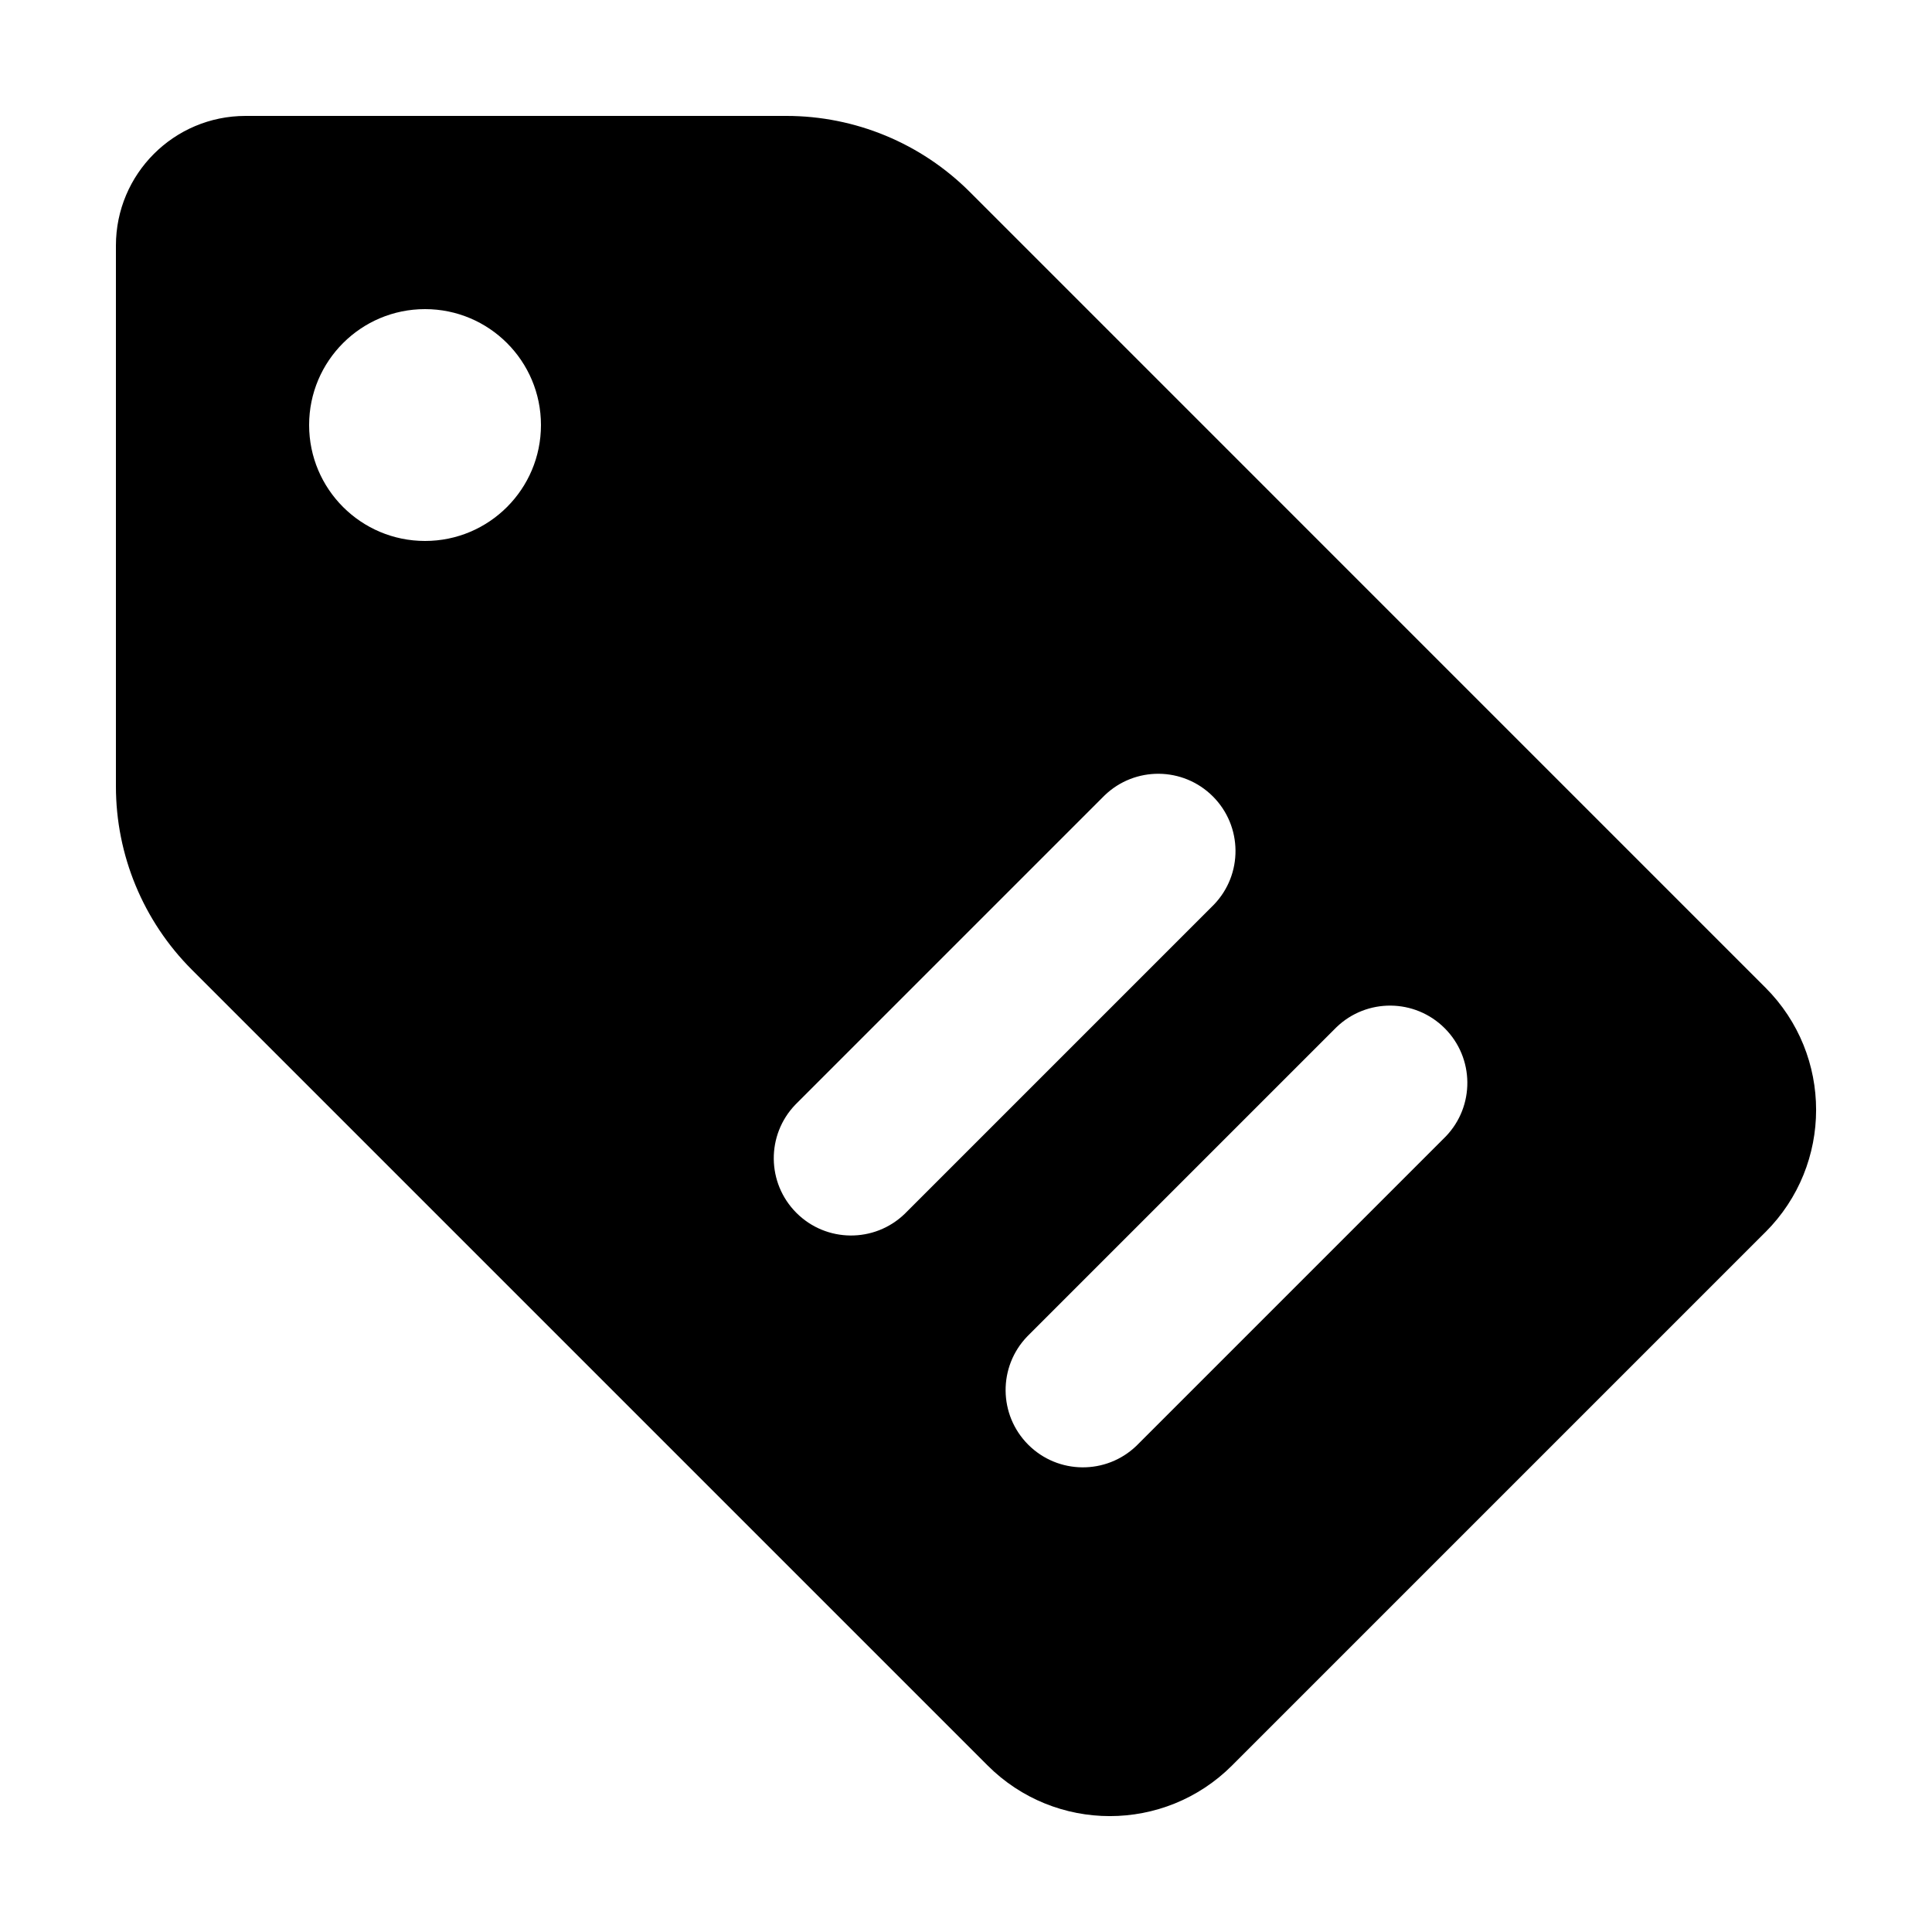
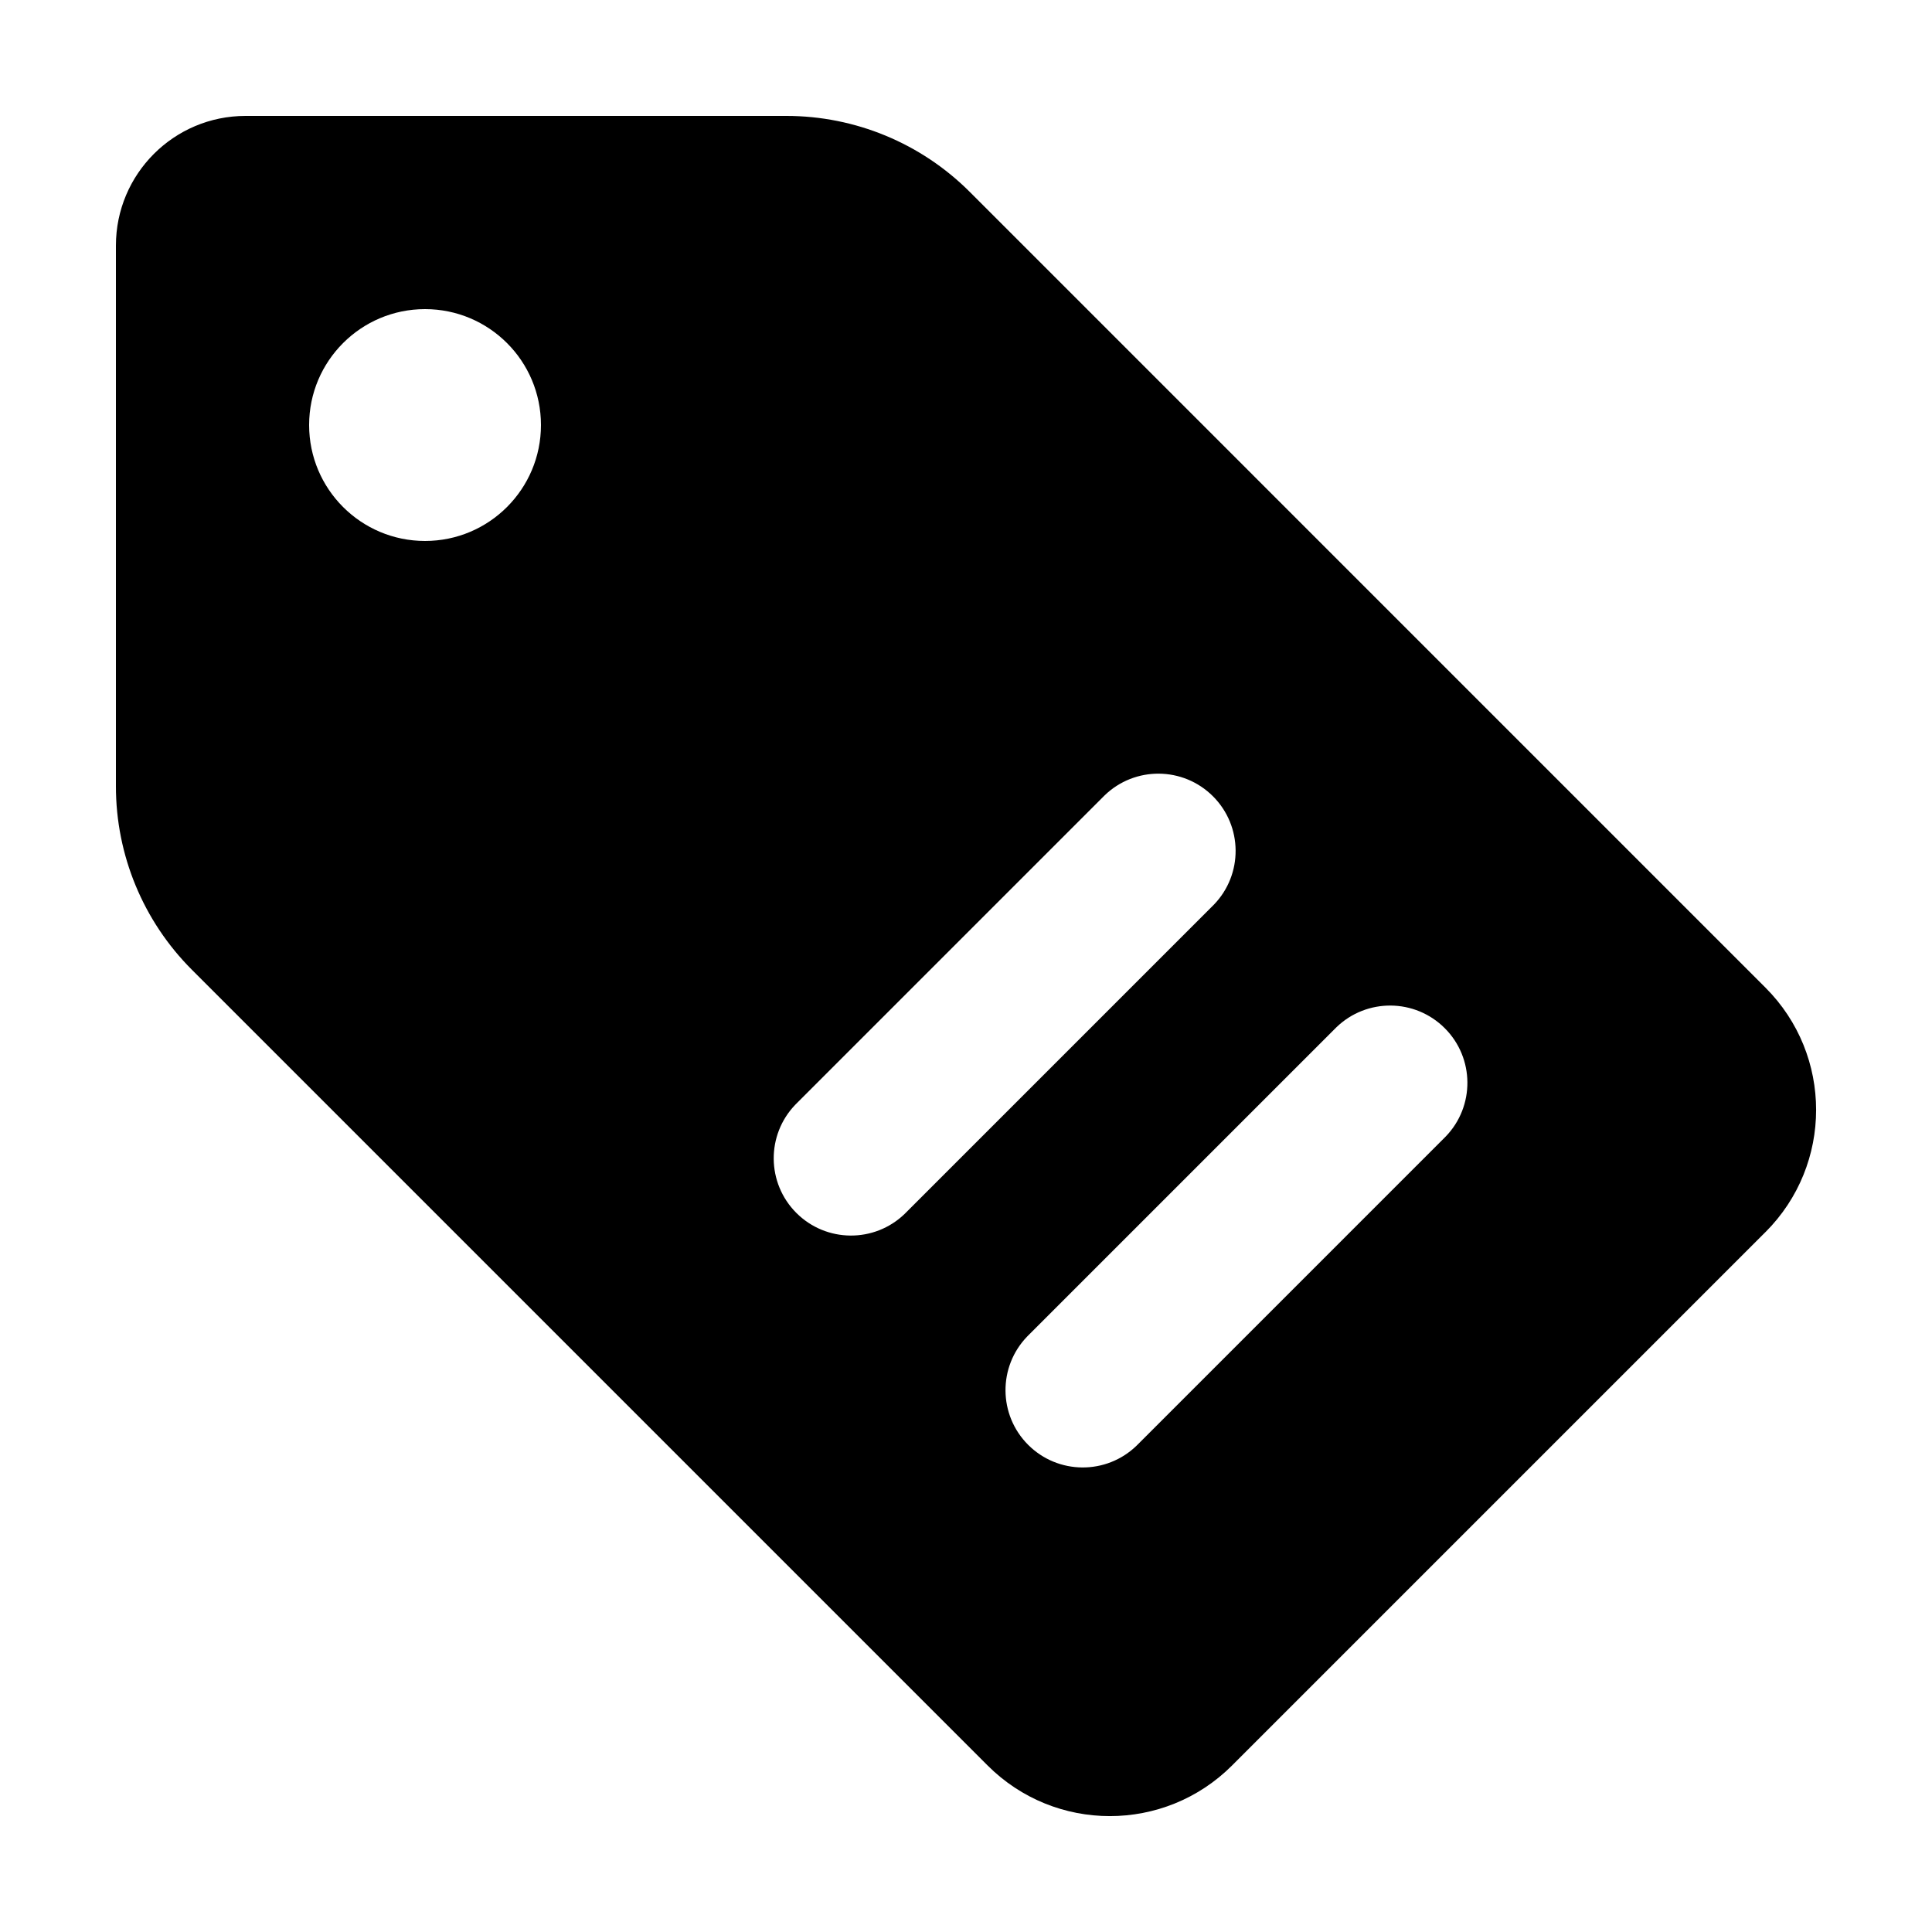
- <svg xmlns="http://www.w3.org/2000/svg" t="1585231292303" class="icon" viewBox="0 0 1024 1024" version="1.1" p-id="6132" width="128" height="128">
+ <svg xmlns="http://www.w3.org/2000/svg" class="icon" viewBox="0 0 1024 1024" width="128" height="128">
  <defs>
-     <style type="text/css" />
+     <style />
  </defs>
-   <path d="M935.731 653.025L653.025 935.731a91.607 91.607 0 0 1-129.577 0L101.683 513.966A137.421 137.421 0 0 1 61.44 416.768V130.15A68.71 68.71 0 0 1 130.15 61.44h286.638a137.421 137.421 0 0 1 97.178 40.243L935.731 523.469a91.607 91.607 0 0 1 0 129.577zM225.28 286.72a61.44 61.44 0 1 0 0-122.88 61.44 61.44 0 0 0 0 122.88z m483.041 257.761l-163.84 163.84a40.96 40.96 0 0 0 57.917 57.917l163.84-163.84a40.96 40.96 0 0 0-57.917-57.917z m-122.88-122.88l-163.84 163.84a40.96 40.96 0 0 0 57.917 57.917l163.84-163.84a40.96 40.96 0 0 0-57.917-57.917z" p-id="6133" />
+   <path d="M935.731 653.025L653.025 935.731a91.607 91.607 0 0 1-129.577 0L101.683 513.966a137.42 137.42 0 0 1-40.243-97.198V130.15a68.71 68.71 0 0 1 68.71-68.71h286.638a137.42 137.42 0 0 1 97.178 40.243L935.731 523.47a91.607 91.607 0 0 1 0 129.577zM225.28 286.72a61.44 61.44 0 1 0 0-122.88 61.44 61.44 0 0 0 0 122.88zm483.041 257.761l-163.84 163.84A40.96 40.96 0 0 0 602.4 766.24l163.84-163.84a40.96 40.96 0 0 0-57.918-57.918zm-122.88-122.88l-163.84 163.84a40.96 40.96 0 0 0 57.918 57.918l163.84-163.84A40.96 40.96 0 0 0 585.44 421.6z" />
</svg>
